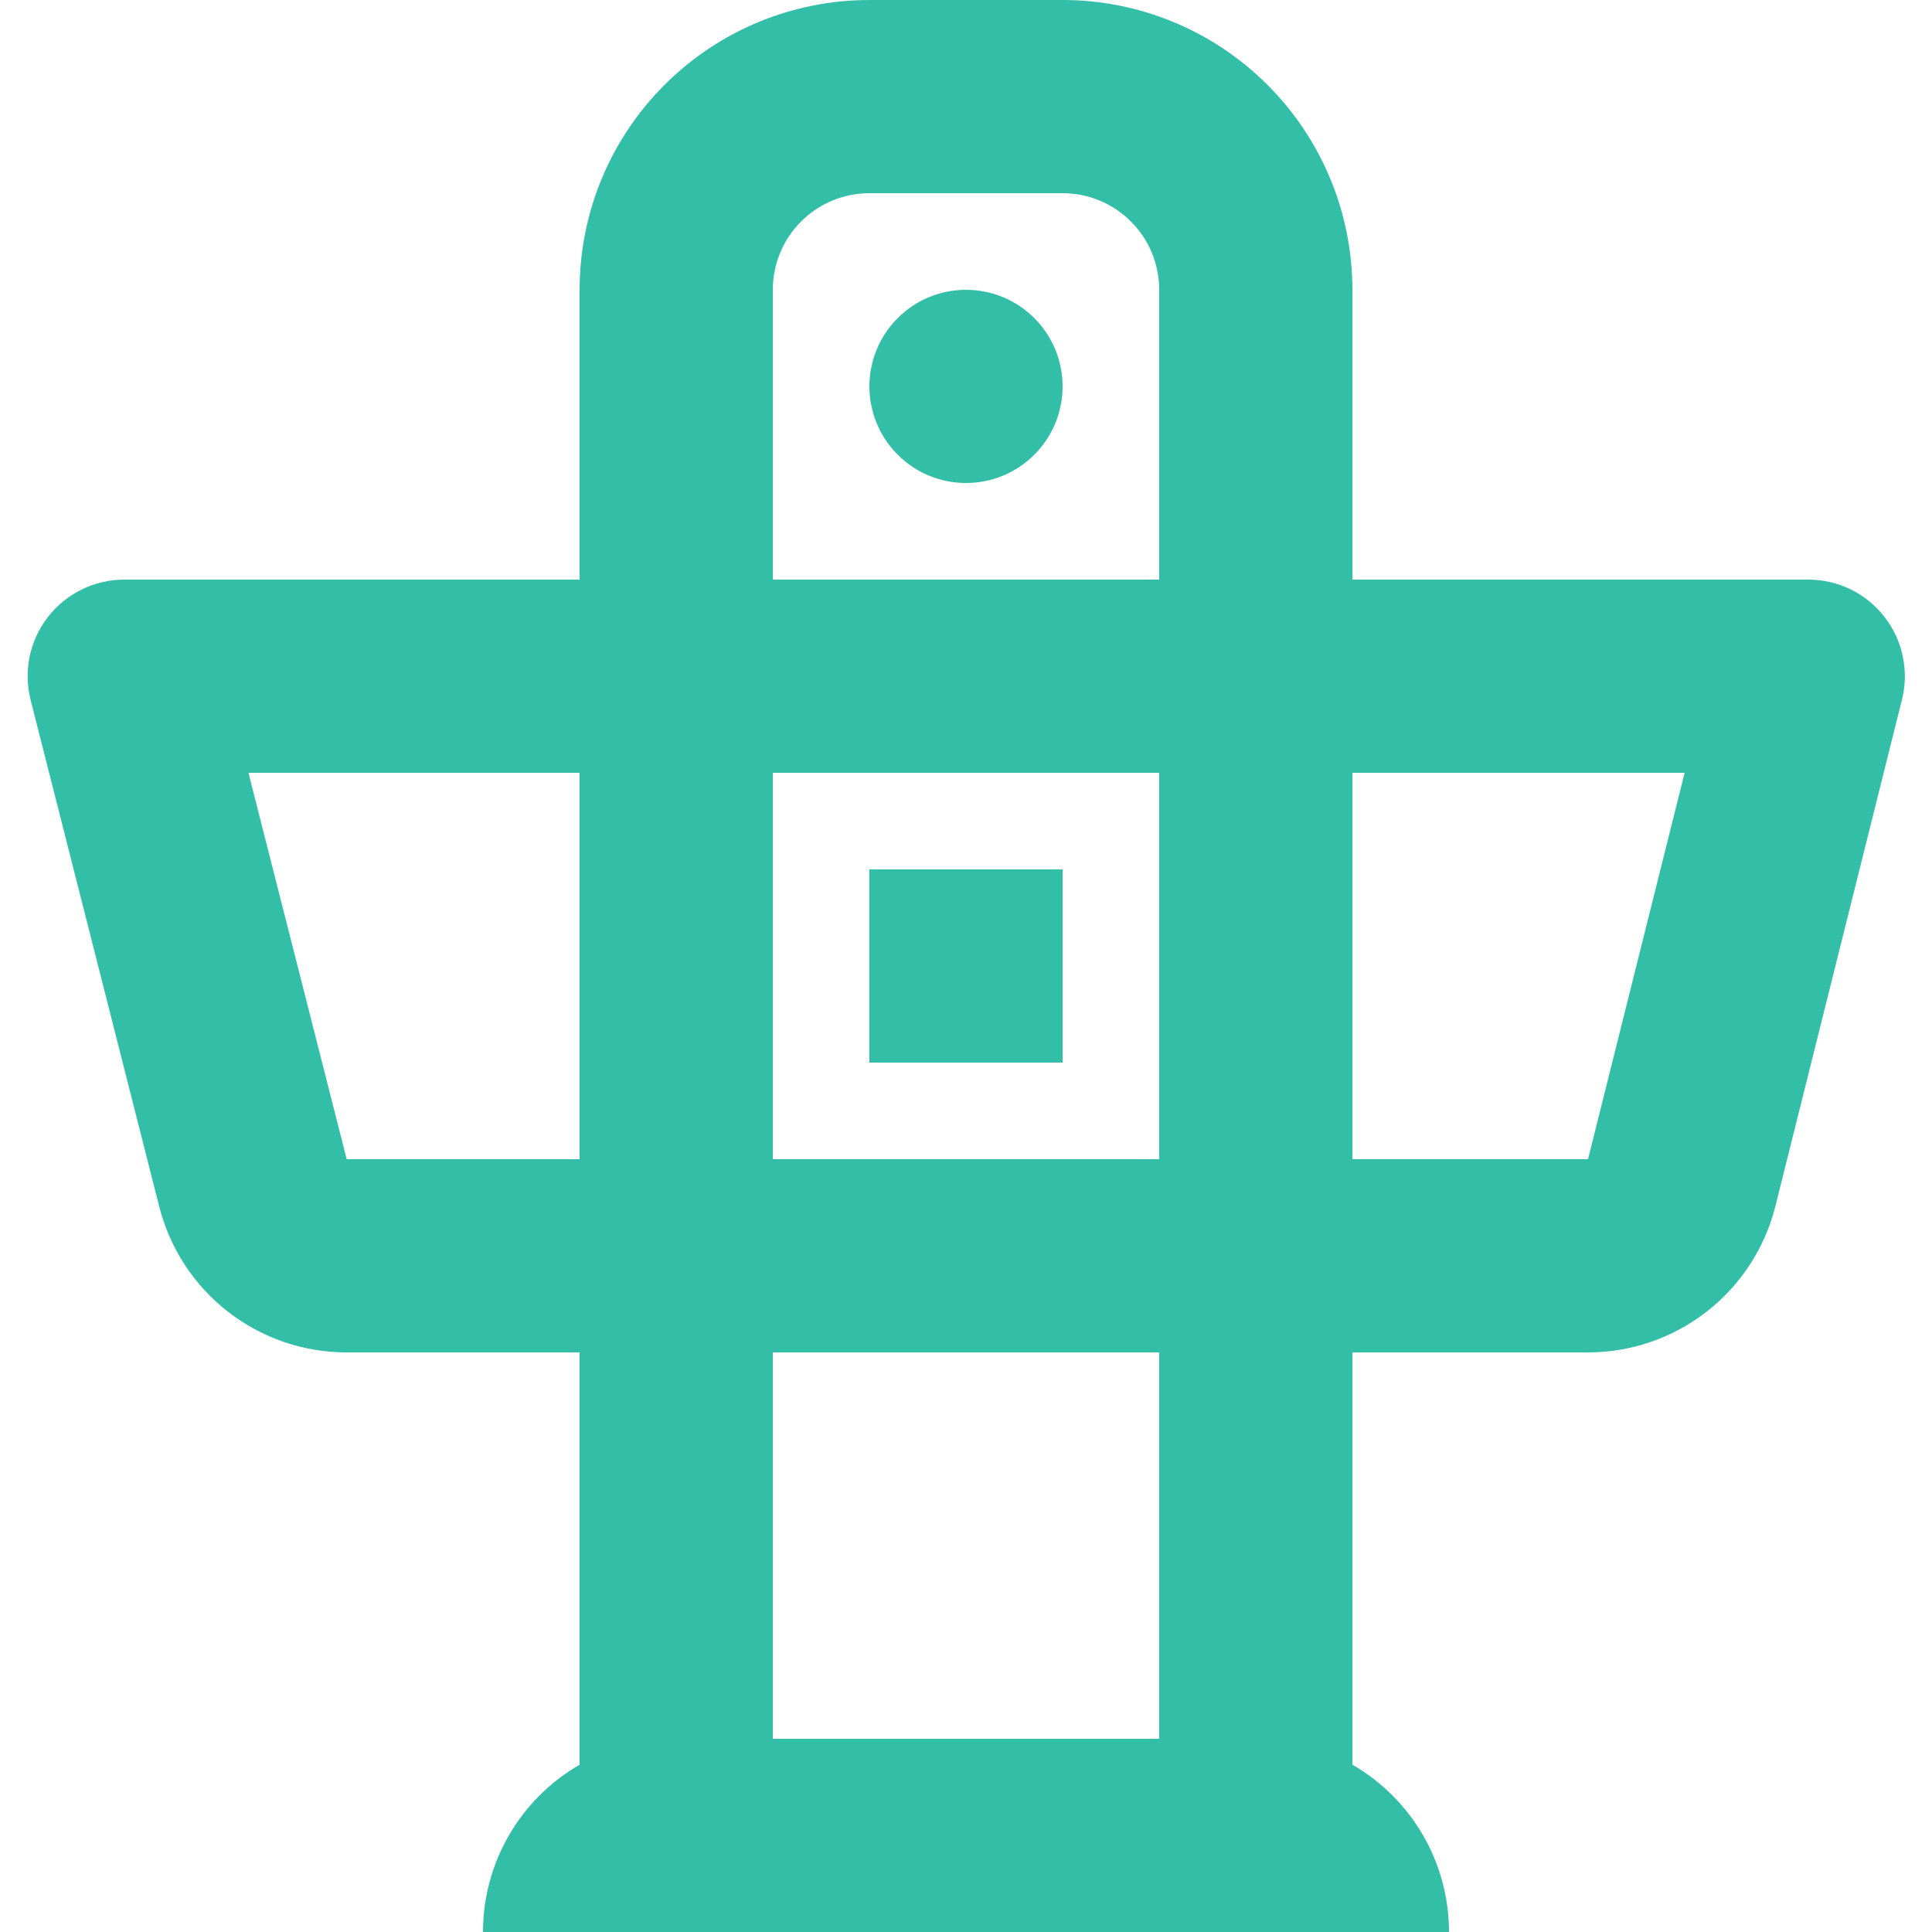
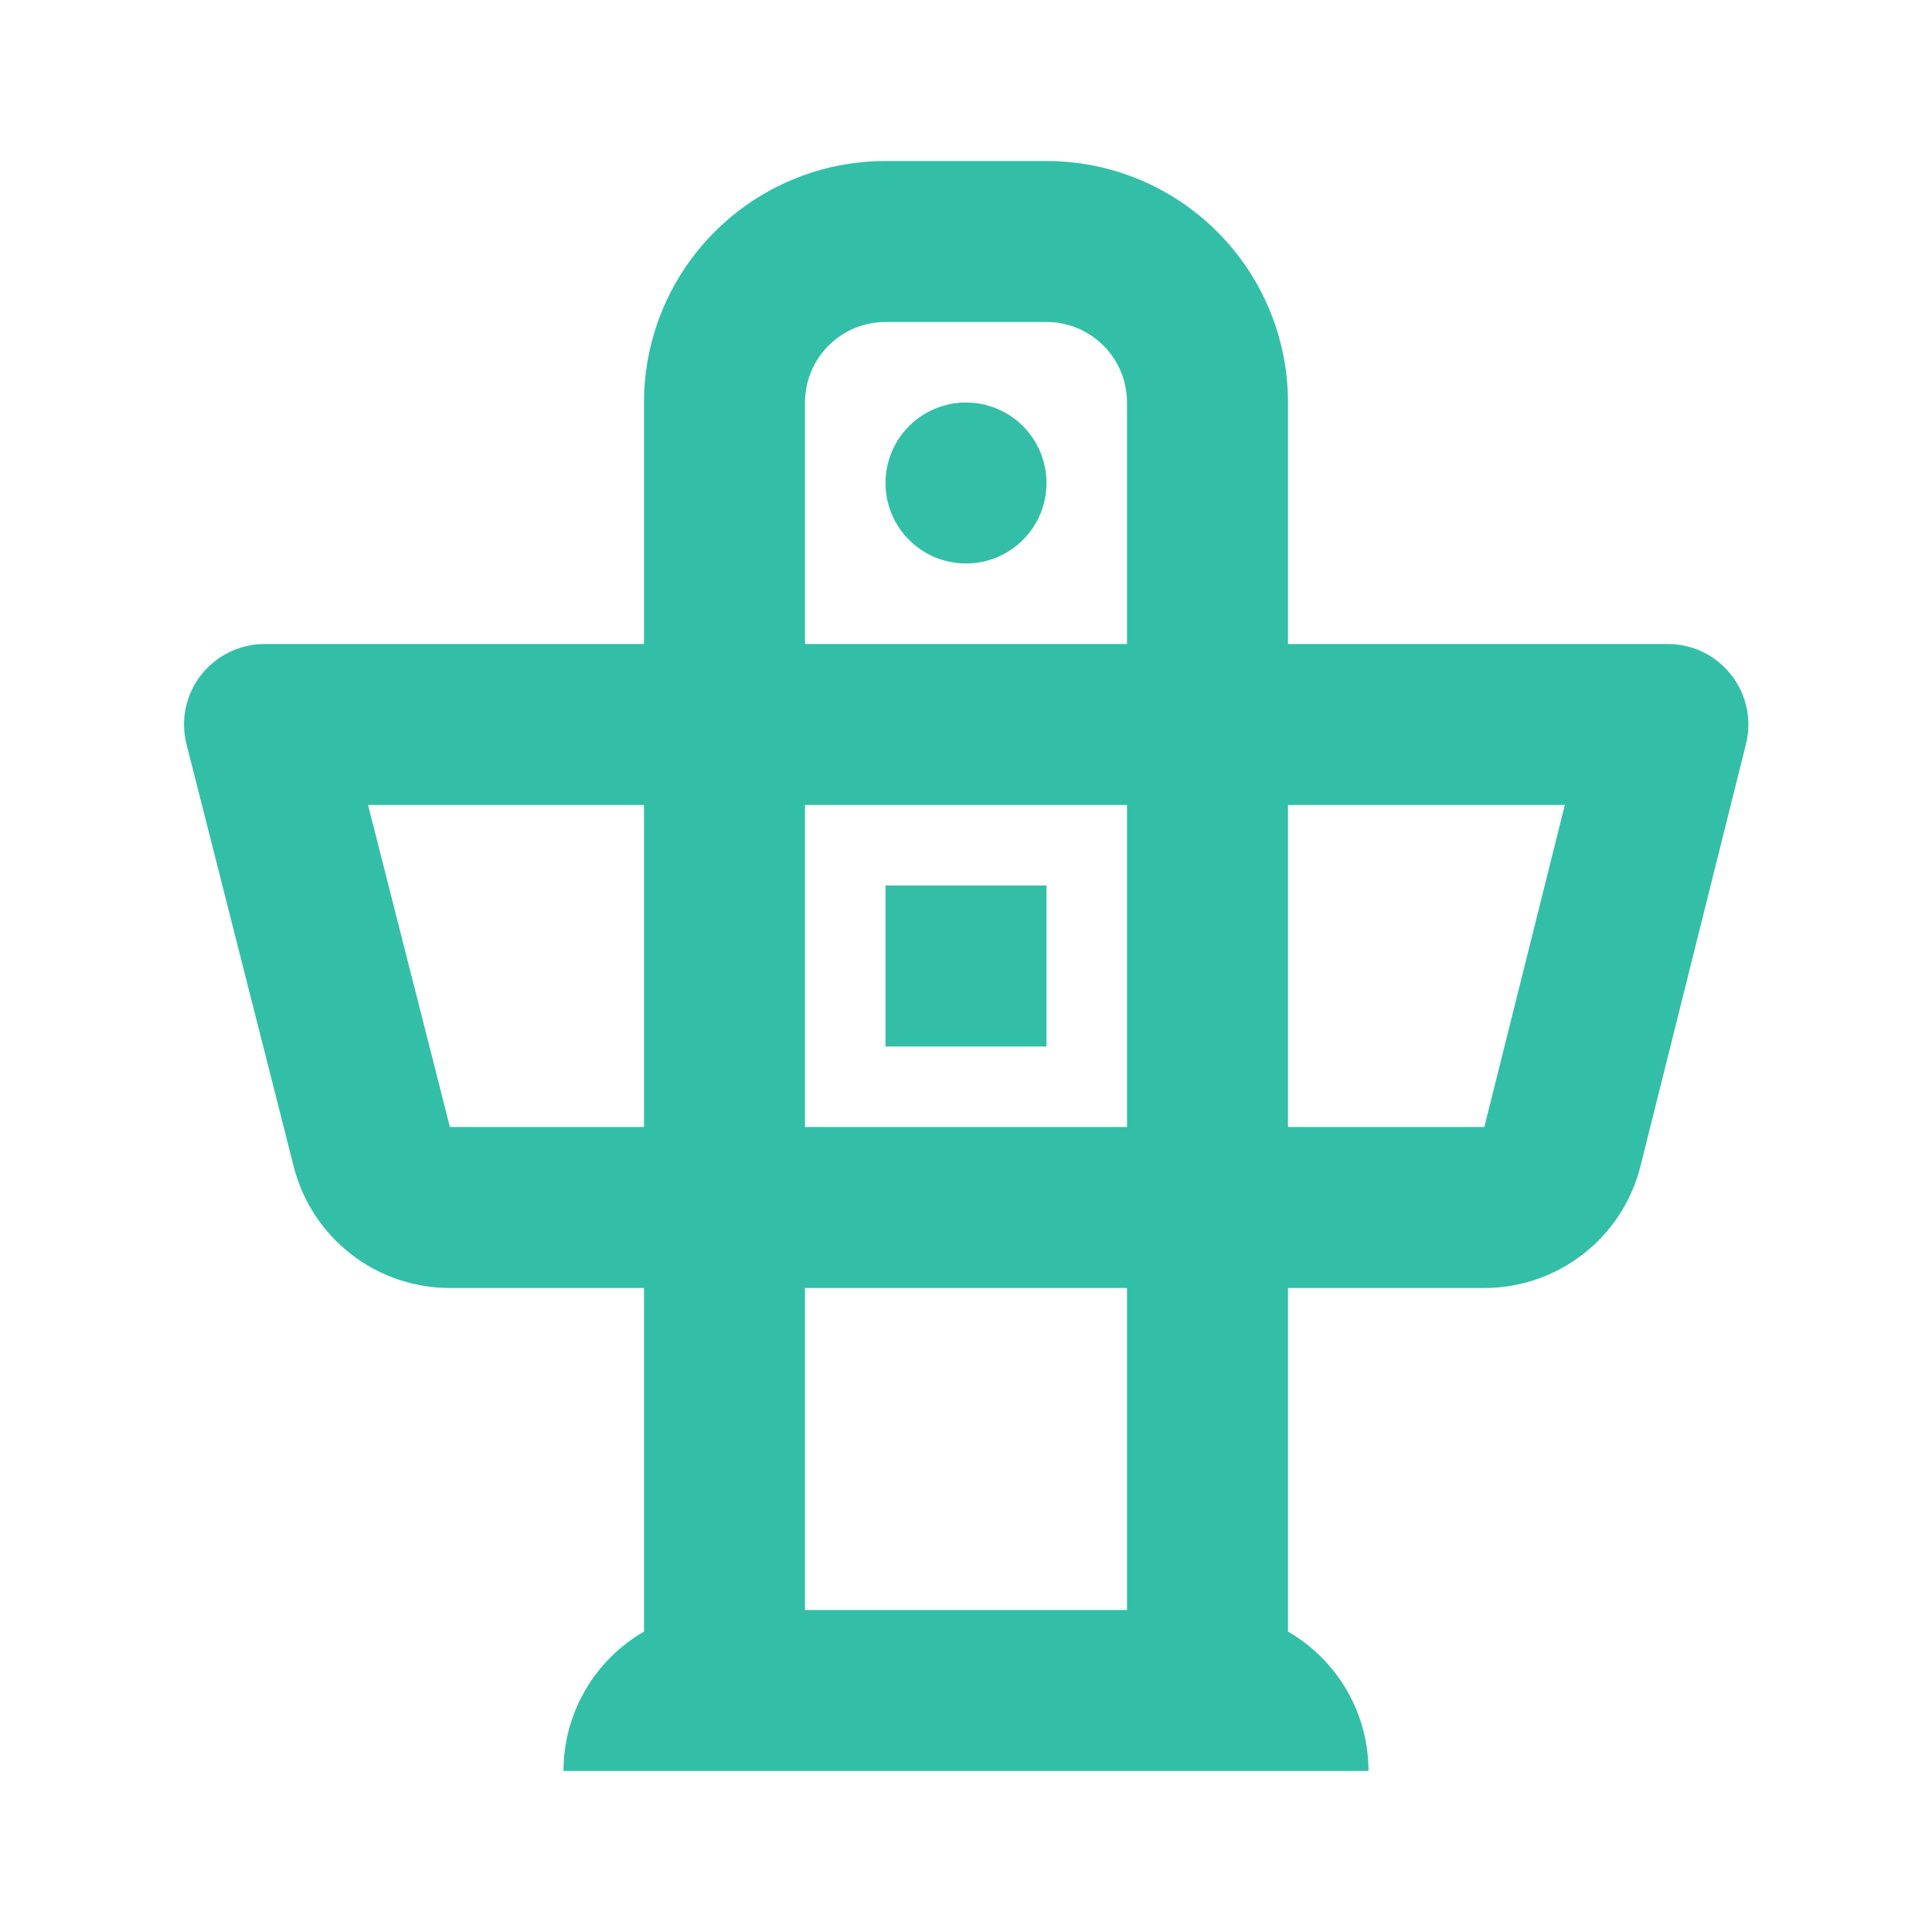
- <svg xmlns="http://www.w3.org/2000/svg" width="20" height="20" viewBox="0 0 20 20" fill="none">
-   <path d="M8 18H12V3C12 2.735 11.895 2.48 11.707 2.293C11.52 2.105 11.265 2 11 2H9C8.735 2 8.48 2.105 8.293 2.293C8.105 2.48 8 2.735 8 3V18ZM14 18.268C14.304 18.444 14.556 18.696 14.732 19C14.908 19.304 15 19.649 15 20H5C5 19.649 5.092 19.304 5.268 19C5.443 18.696 5.696 18.444 6 18.268V3C6 2.204 6.316 1.441 6.879 0.879C7.441 0.316 8.204 0 9 0L11 0C11.796 0 12.559 0.316 13.121 0.879C13.684 1.441 14 2.204 14 3V18.268ZM9 9H11V11H9V9ZM10 5C9.735 5 9.48 4.895 9.293 4.707C9.105 4.52 9 4.265 9 4C9 3.735 9.105 3.48 9.293 3.293C9.48 3.105 9.735 3 10 3C10.265 3 10.52 3.105 10.707 3.293C10.895 3.48 11 3.735 11 4C11 4.265 10.895 4.52 10.707 4.707C10.52 4.895 10.265 5 10 5ZM1.286 6H18.719C18.871 6 19.021 6.035 19.158 6.101C19.294 6.168 19.414 6.265 19.507 6.385C19.601 6.505 19.666 6.644 19.697 6.793C19.729 6.942 19.726 7.096 19.689 7.243L18.379 12.485C18.271 12.918 18.021 13.302 17.67 13.576C17.318 13.851 16.885 14 16.439 14H3.588C3.143 14 2.711 13.852 2.36 13.579C2.009 13.306 1.759 12.924 1.649 12.493L0.317 7.246C0.28 7.098 0.276 6.944 0.307 6.795C0.339 6.646 0.403 6.506 0.497 6.386C0.59 6.266 0.71 6.169 0.847 6.102C0.984 6.035 1.134 6 1.286 6ZM2.572 8L3.589 12H16.439L17.439 8H2.571H2.572Z" fill="#33BFA7" />
+ <svg xmlns="http://www.w3.org/2000/svg" width="24" height="24" viewBox="0 0 24 24" fill="none">
+   <path d="M10 20H14V5C14 4.735 13.895 4.48 13.707 4.293C13.52 4.105 13.265 4 13 4H11C10.735 4 10.48 4.105 10.293 4.293C10.105 4.48 10 4.735 10 5V20ZM16 20.268C16.304 20.444 16.556 20.696 16.732 21C16.908 21.304 17 21.649 17 22H7C7 21.649 7.092 21.304 7.268 21C7.443 20.696 7.696 20.444 8 20.268V5C8 4.204 8.316 3.441 8.879 2.879C9.441 2.316 10.204 2 11 2H13C13.796 2 14.559 2.316 15.121 2.879C15.684 3.441 16 4.204 16 5V20.268ZM11 11H13V13H11V11ZM12 7C11.735 7 11.48 6.895 11.293 6.707C11.105 6.52 11 6.265 11 6C11 5.735 11.105 5.48 11.293 5.293C11.48 5.105 11.735 5 12 5C12.265 5 12.52 5.105 12.707 5.293C12.895 5.48 13 5.735 13 6C13 6.265 12.895 6.52 12.707 6.707C12.52 6.895 12.265 7 12 7ZM3.286 8H20.719C20.871 8 21.021 8.035 21.158 8.101C21.294 8.168 21.414 8.265 21.507 8.385C21.601 8.505 21.666 8.644 21.697 8.793C21.729 8.942 21.726 9.096 21.689 9.243L20.379 14.485C20.271 14.918 20.021 15.302 19.67 15.576C19.318 15.851 18.885 16 18.439 16H5.588C5.143 16 4.711 15.852 4.36 15.579C4.009 15.306 3.759 14.924 3.649 14.493L2.317 9.246C2.28 9.098 2.276 8.944 2.307 8.795C2.339 8.646 2.403 8.506 2.497 8.386C2.59 8.266 2.71 8.169 2.847 8.102C2.984 8.035 3.134 8 3.286 8ZM4.572 10L5.589 14H18.439L19.439 10H4.571H4.572Z" fill="#33BFA7" />
</svg>
